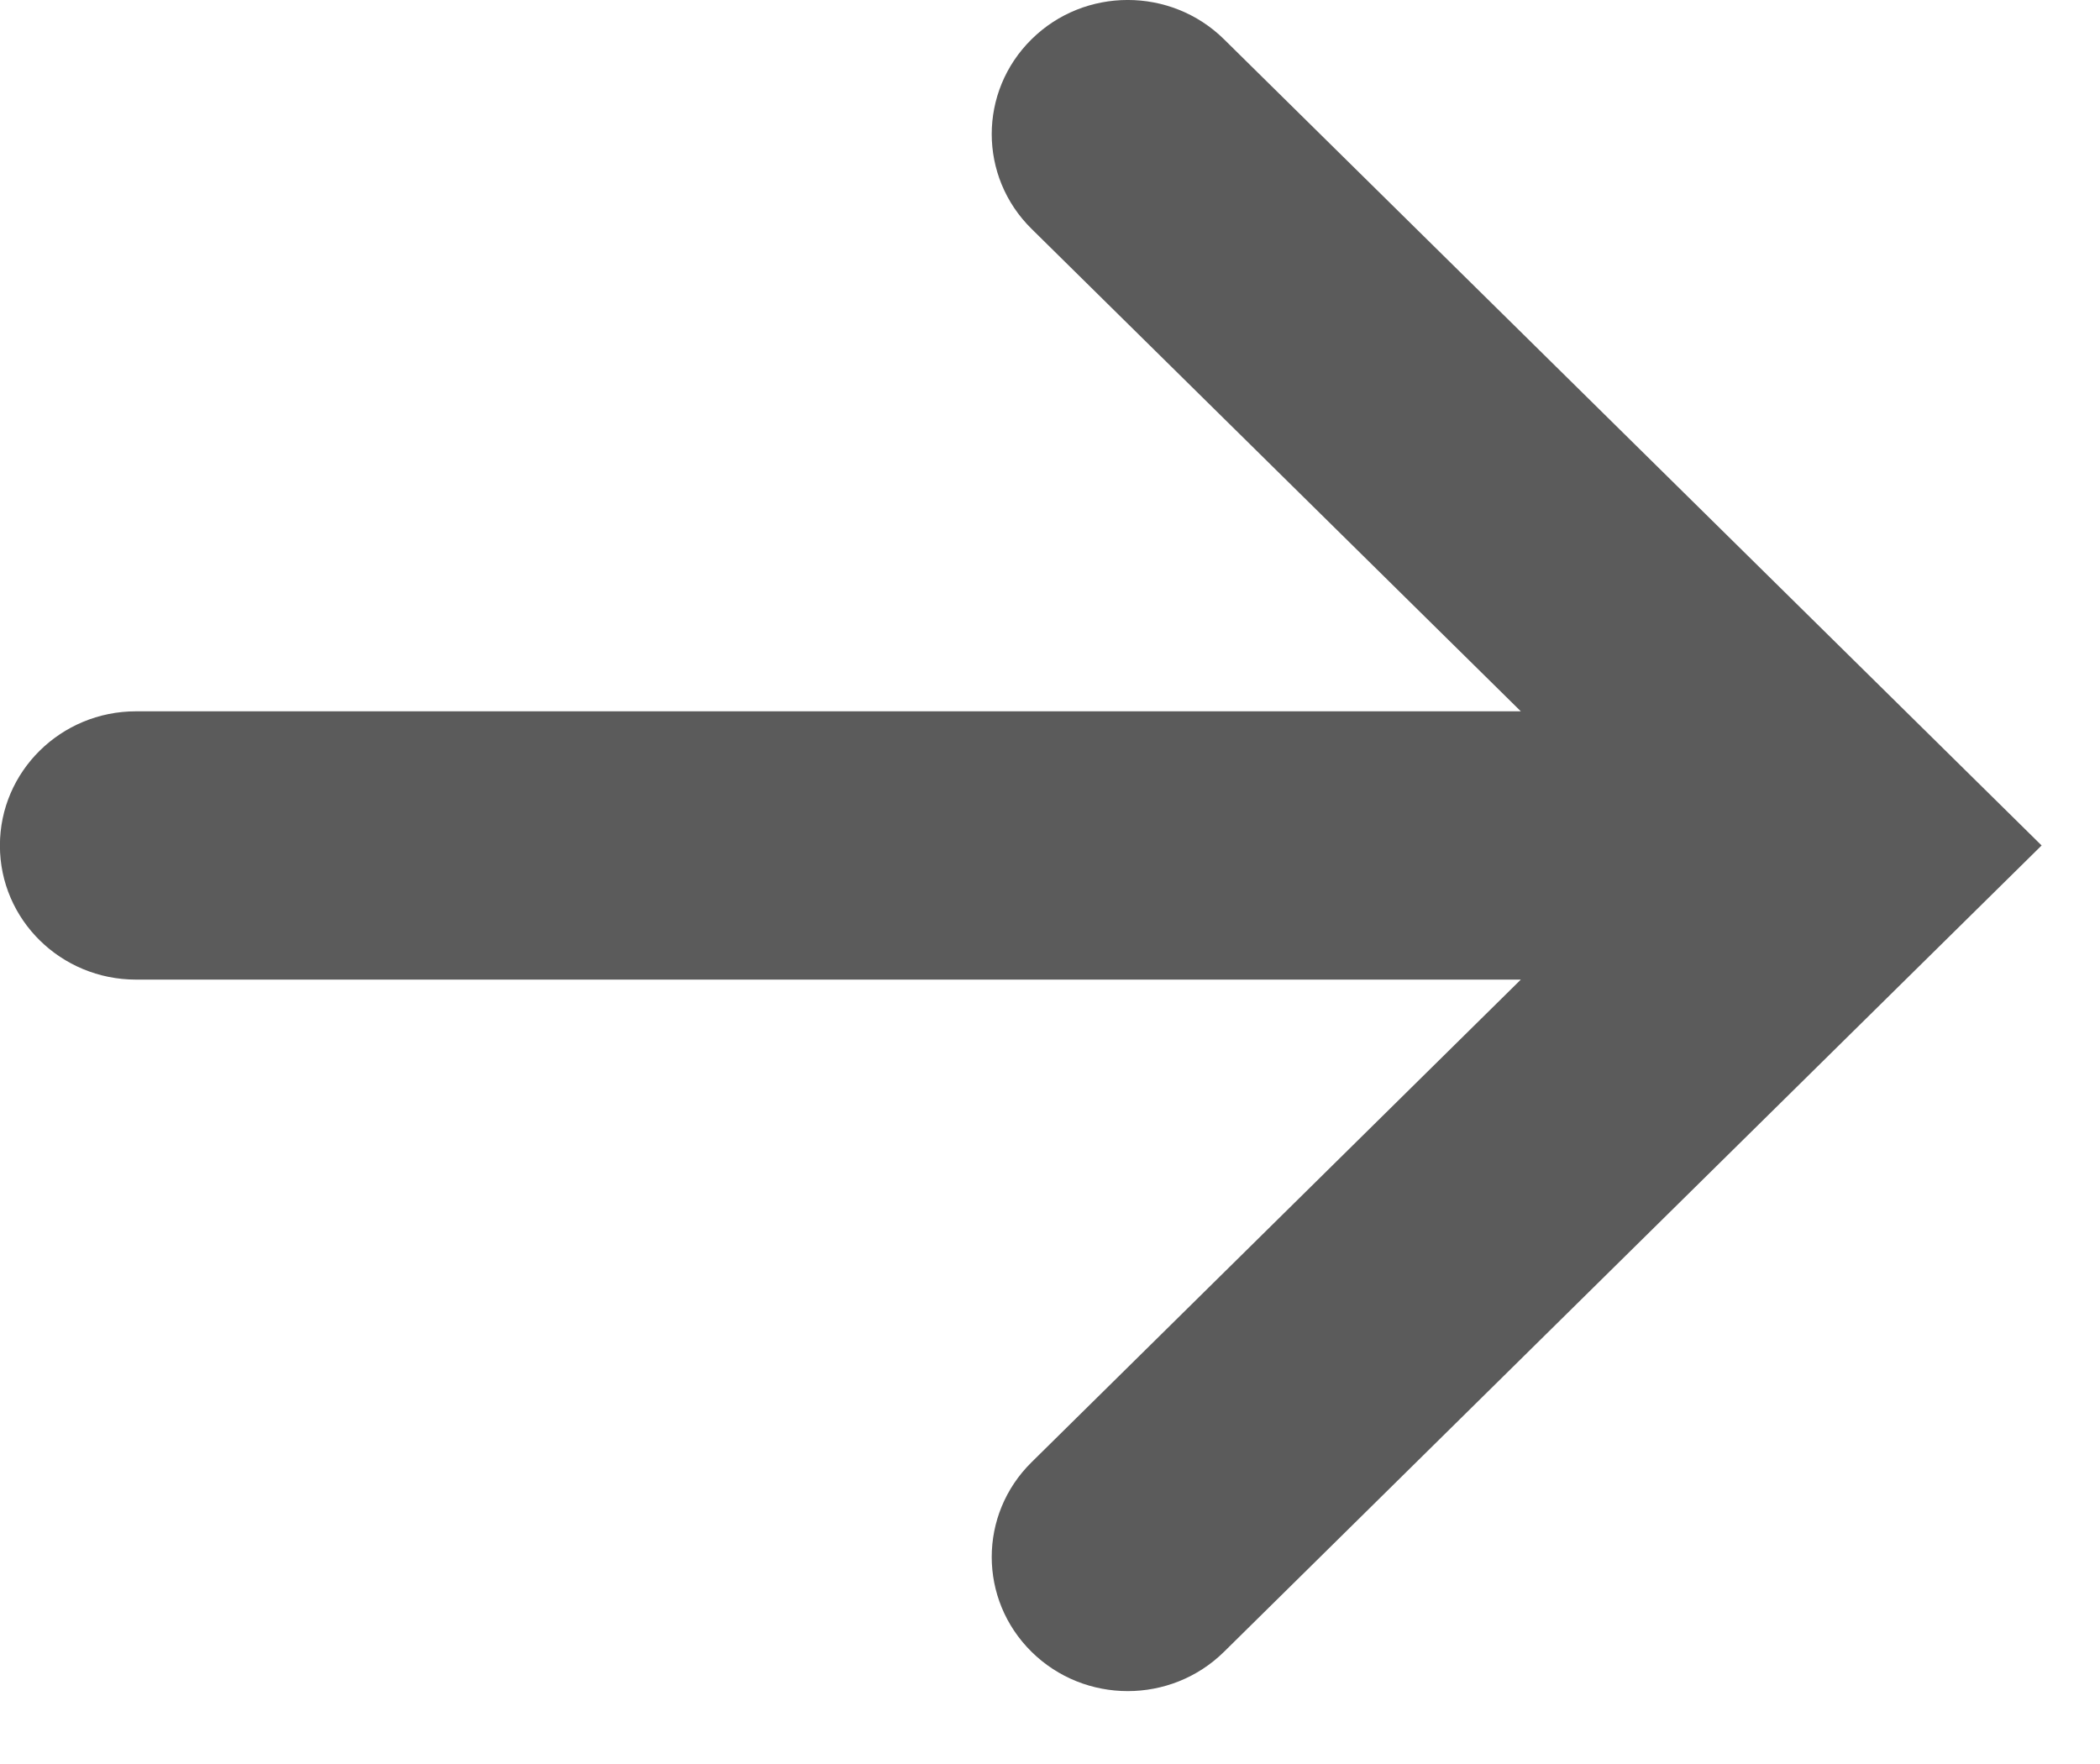
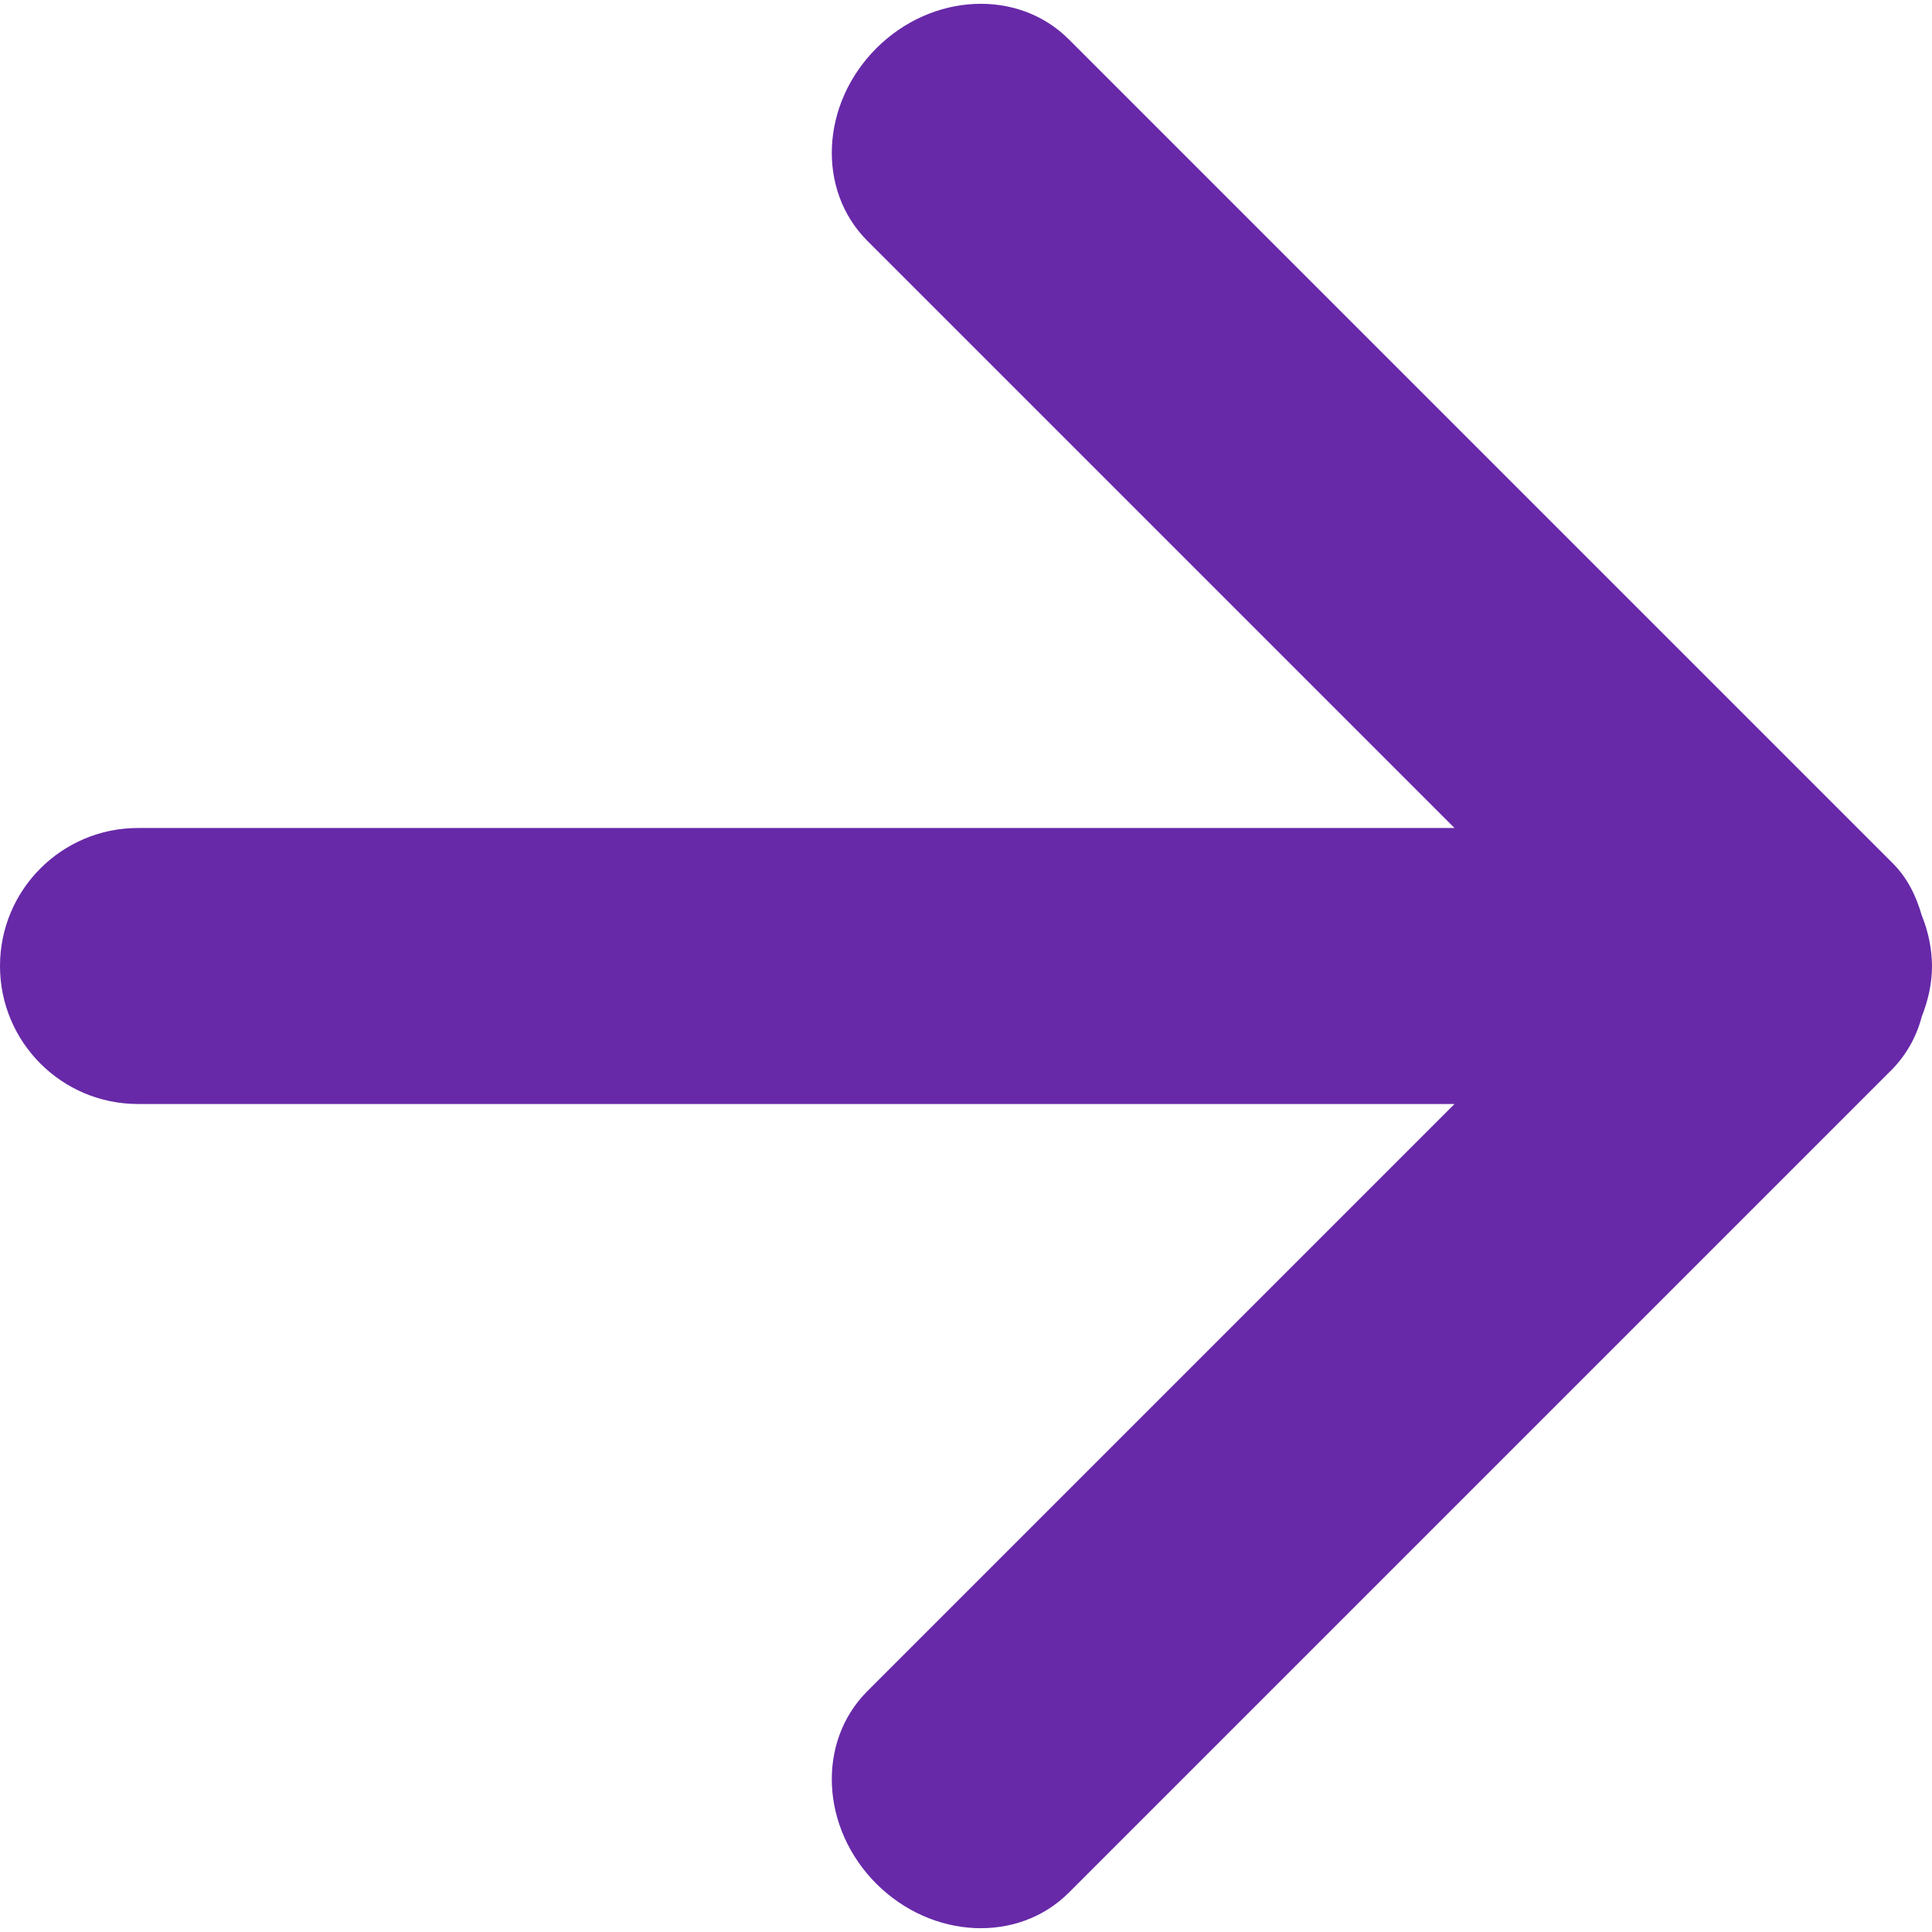
- <svg xmlns="http://www.w3.org/2000/svg" height="21" viewBox="0 0 25 21" width="25">
-   <path d="m13.281.467c-.633.624-.633 1.635 0 2.258l5.824 5.743h-16.486c-.894 0-1.62.715-1.62 1.597v.002c0 .882.726 1.595 1.62 1.595h16.486l-5.824 5.745c-.633.623-.633 1.634 0 2.258.632.623 1.657.623 2.29 0l9.734-9.6-9.734-9.598c-.633-.623-1.659-.623-2.29 0" fill="#5b5b5b" fill-rule="evenodd" transform="translate(-1)" />
+ <svg xmlns="http://www.w3.org/2000/svg" width="14" height="14">
+   <path fill="#6729A8" fill-rule="evenodd" d="M13.926 7.366a.855.855 0 0 1-.21.378l-5.972 5.972c-.367.366-.99.337-1.394-.066-.403-.404-.432-1.027-.066-1.394L10.54 8H1a1 1 0 0 1 0-2h9.54L6.284 1.744c-.366-.367-.337-.99.066-1.394.404-.403 1.027-.432 1.394-.066l5.972 5.972c.107.107.17.239.21.378A.992.992 0 0 1 14 7c0 .13-.029.252-.074.366z" />
</svg>
